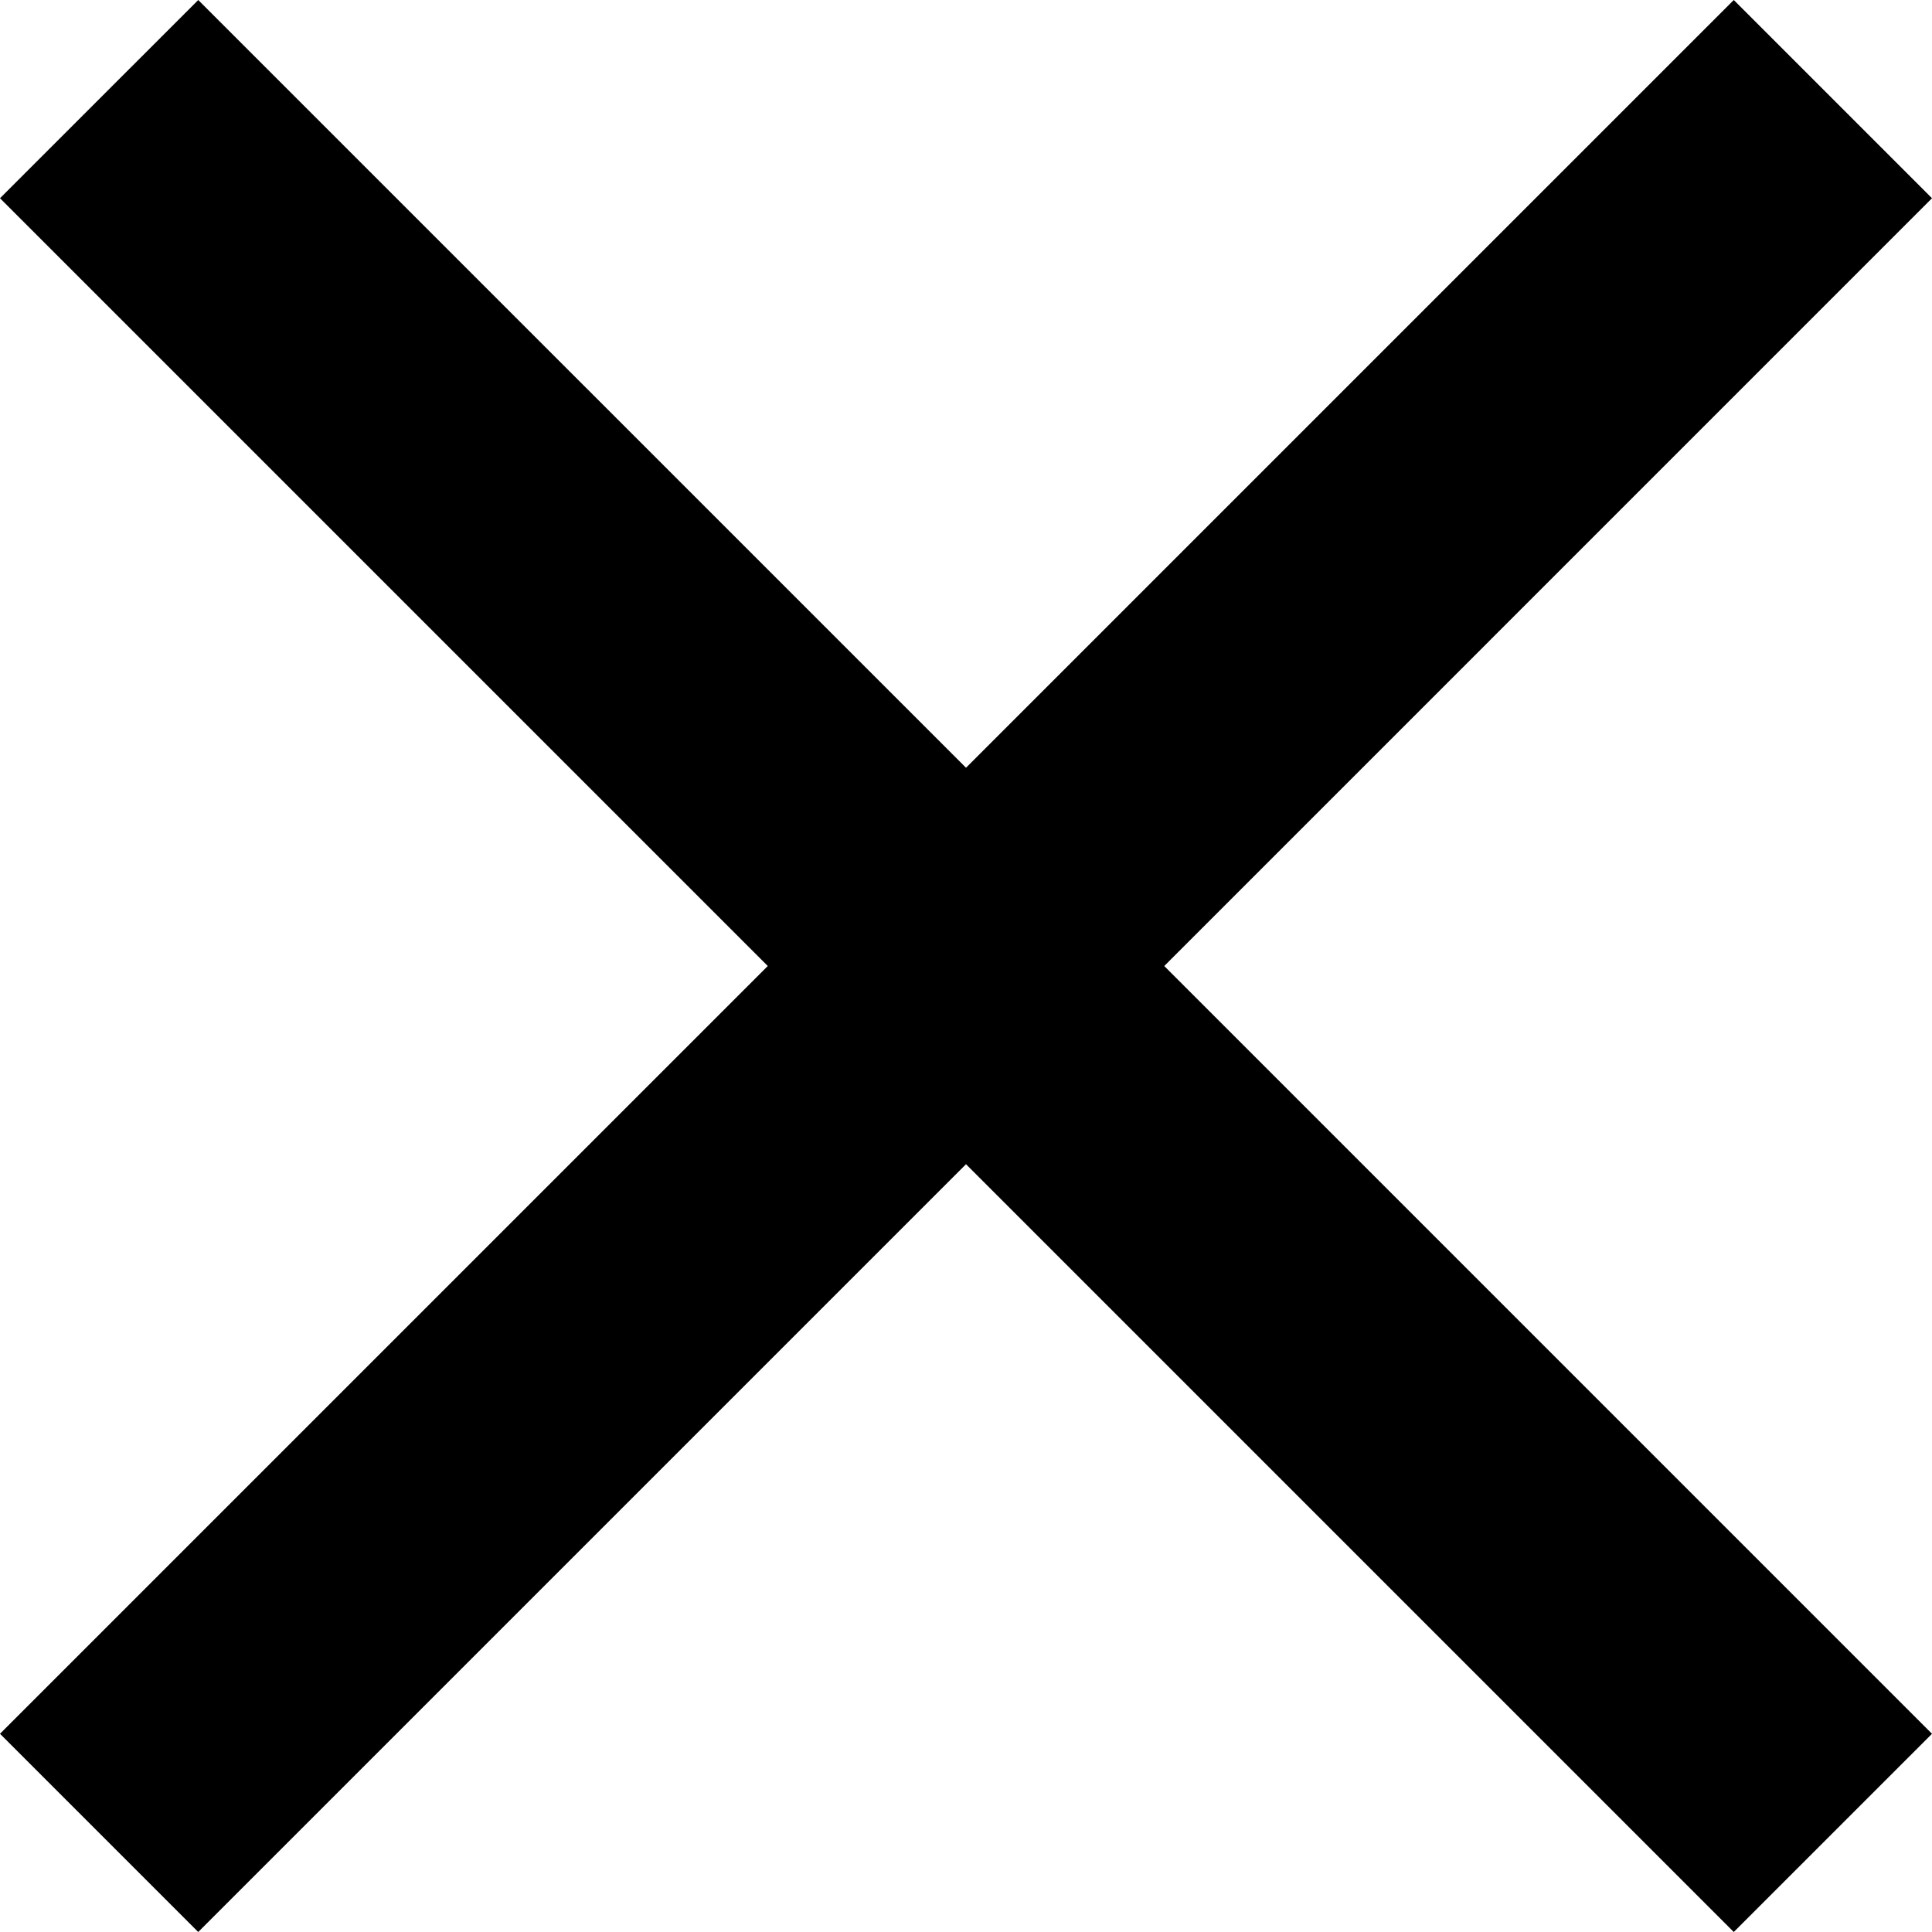
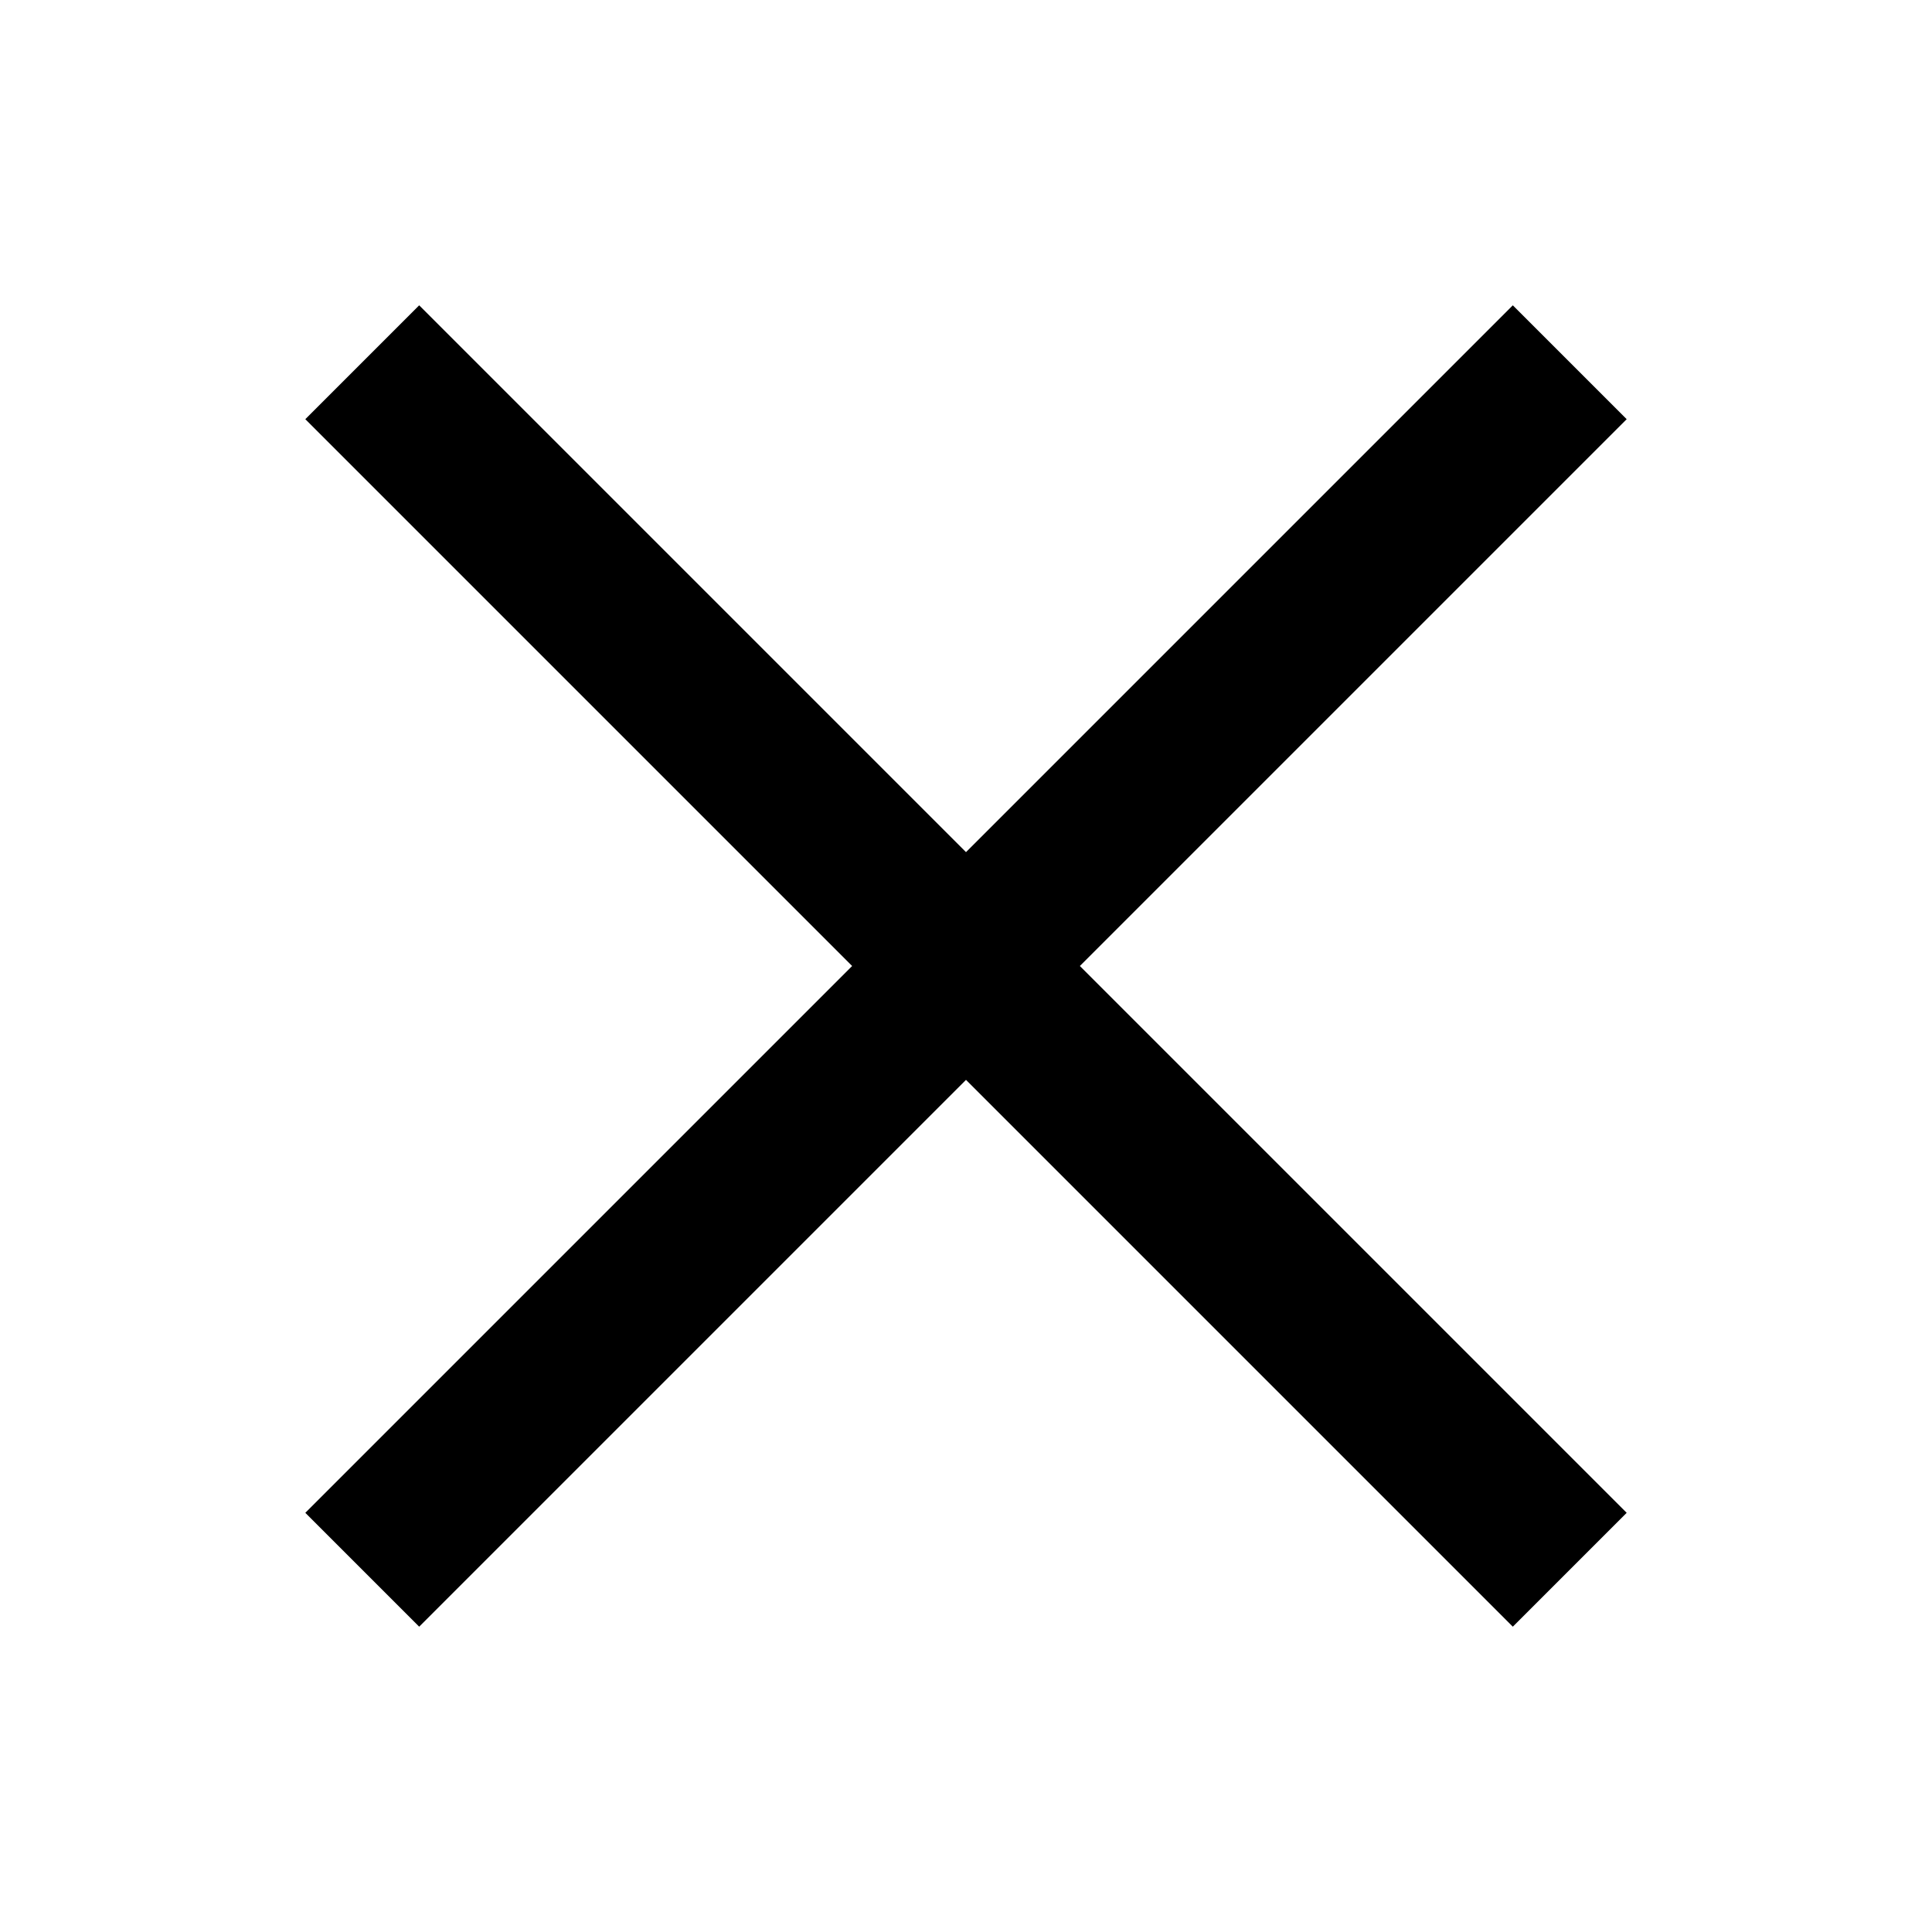
- <svg xmlns="http://www.w3.org/2000/svg" height="800px" width="800px" version="1.1" id="_x32_" viewBox="0 0 512 512" xml:space="preserve">
-   <style type="text/css">
- 	.st0{fill:#000000;}
- </style>
-   <g>
-     <polygon class="st0" points="512,52.535 459.467,0.002 256.002,203.462 52.538,0.002 0,52.535 203.47,256.005 0,459.465    52.533,511.998 256.002,308.527 459.467,511.998 512,459.475 308.536,256.005  " />
-   </g>
+ <svg xmlns="http://www.w3.org/2000/svg" viewBox="0 0 32 32" aria-hidden="true" role="presentation" focusable="false" style="display: block; fill: none; height: 12px; width: 12px; stroke: currentcolor; stroke-width: 2.667; overflow: visible;">
+   <path d="m6 6 20 20M26 6 6 26" />
</svg>
